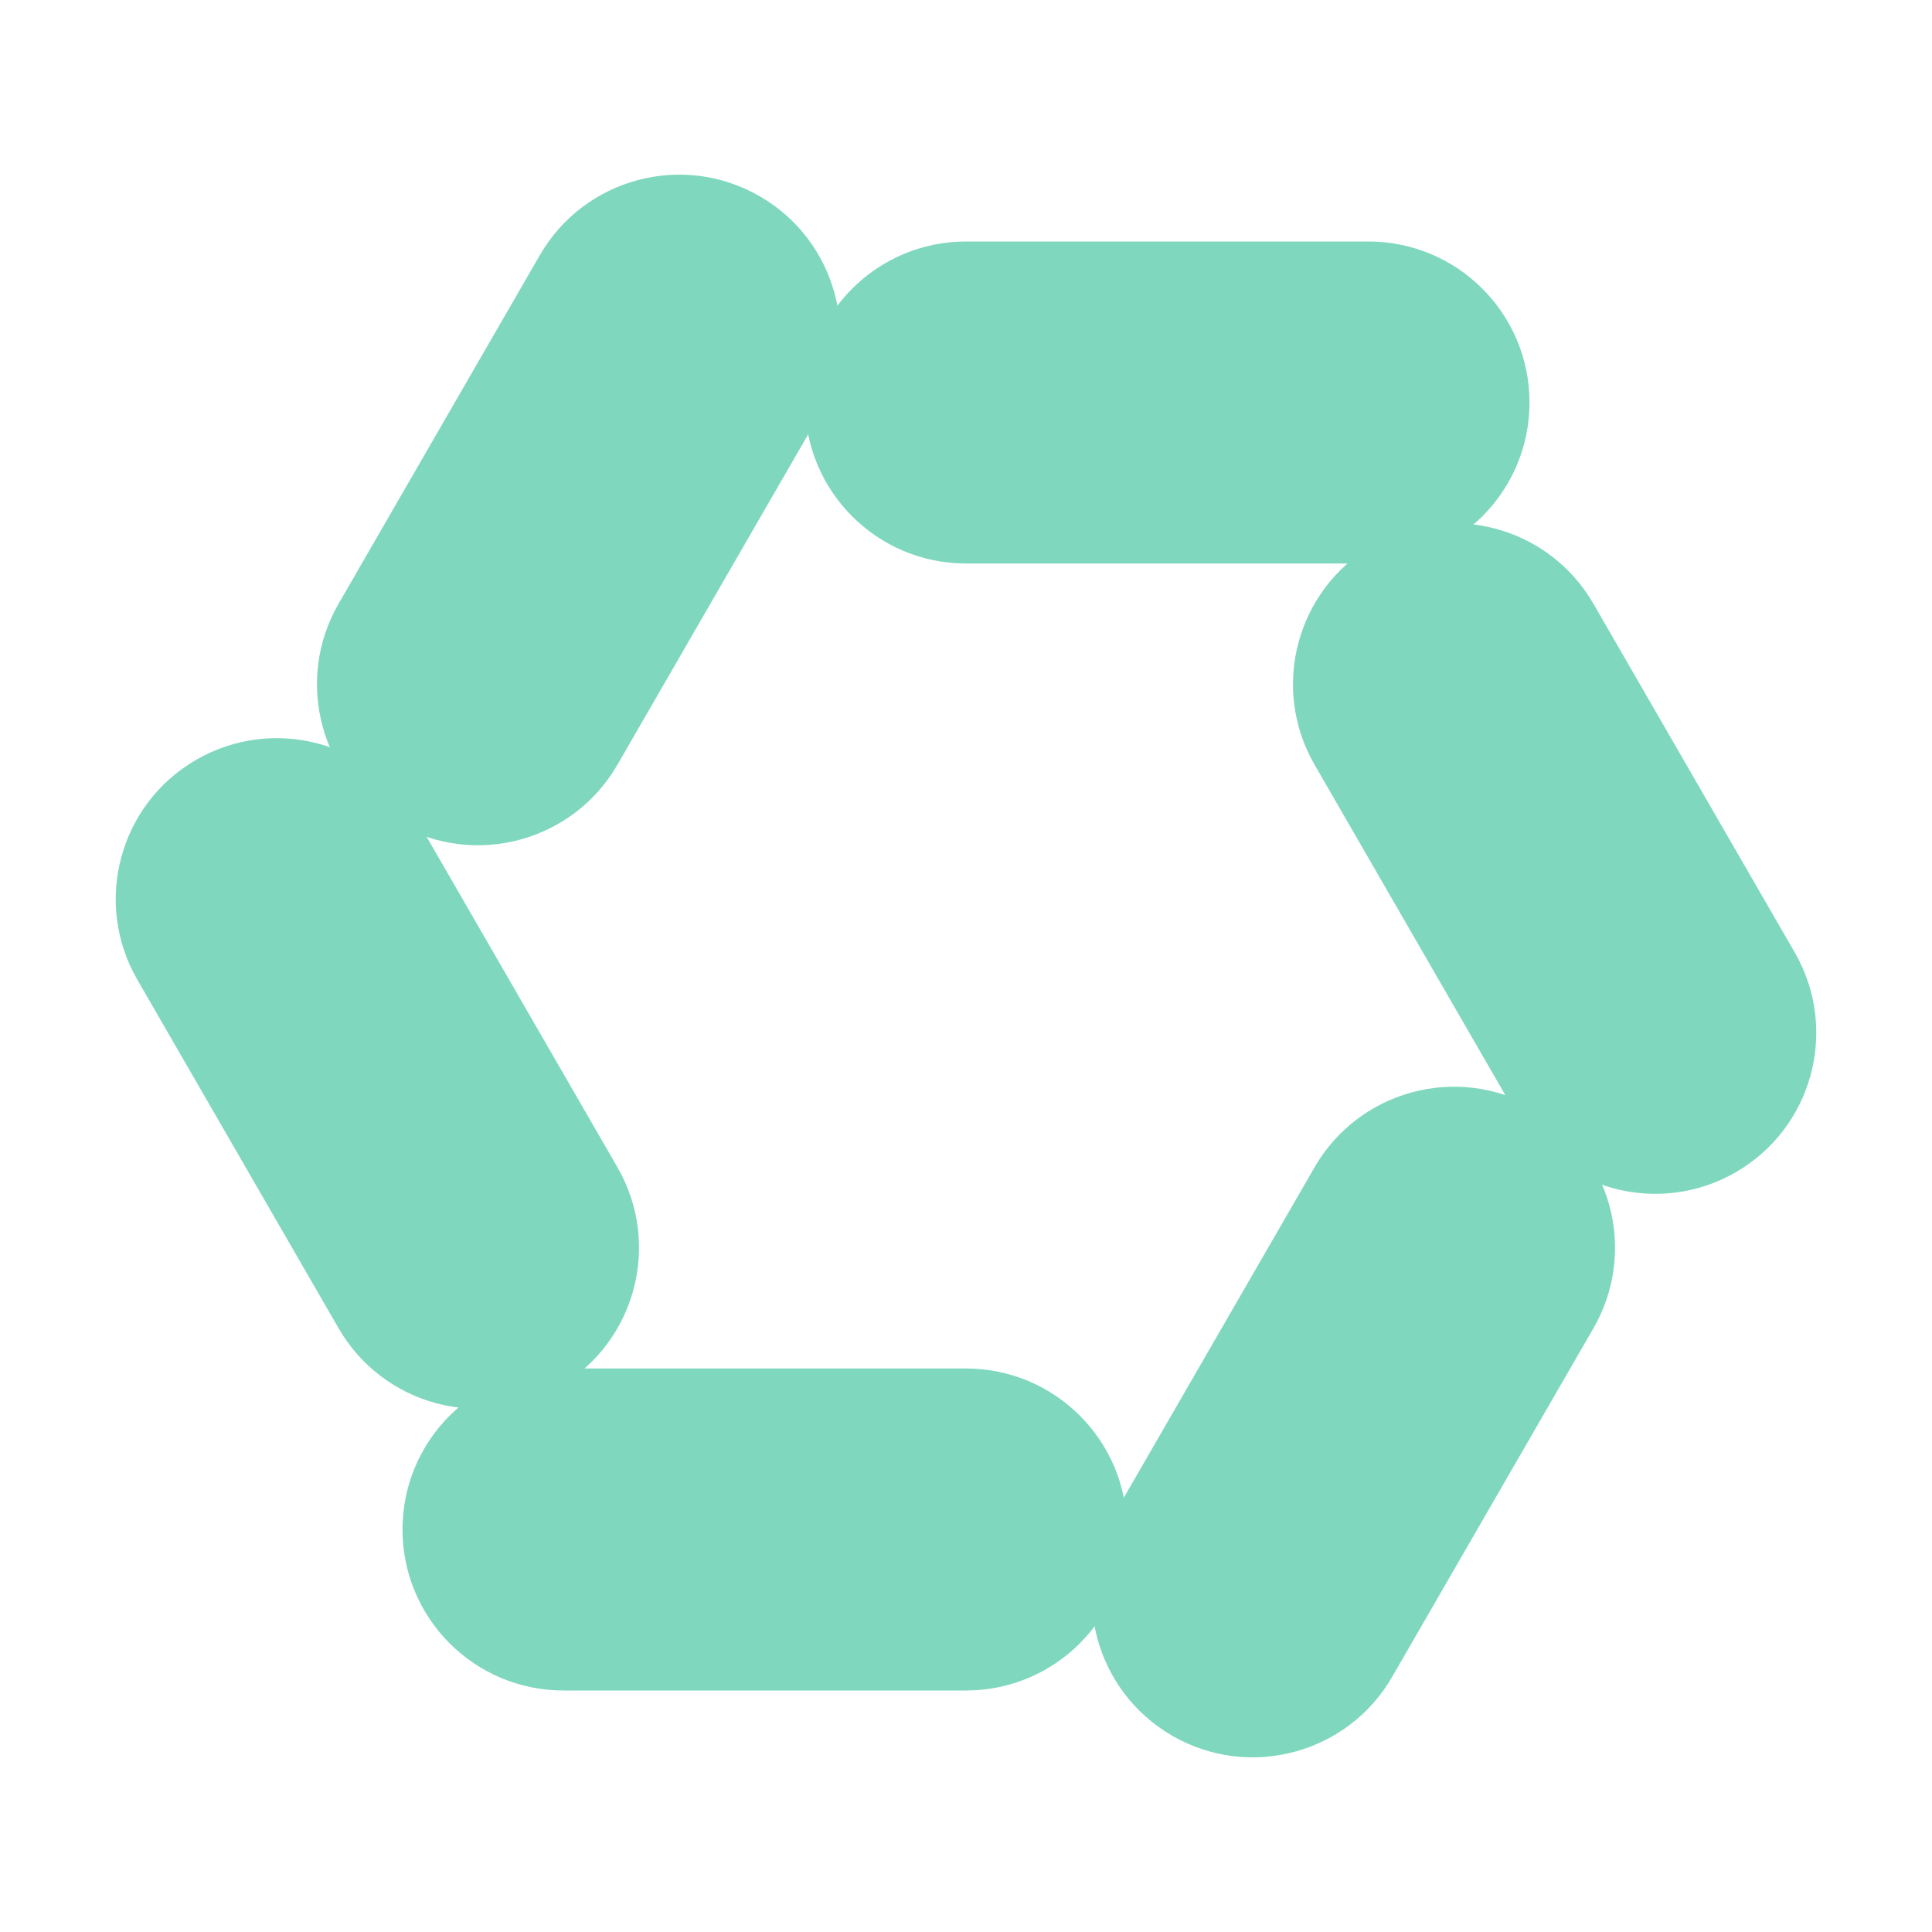
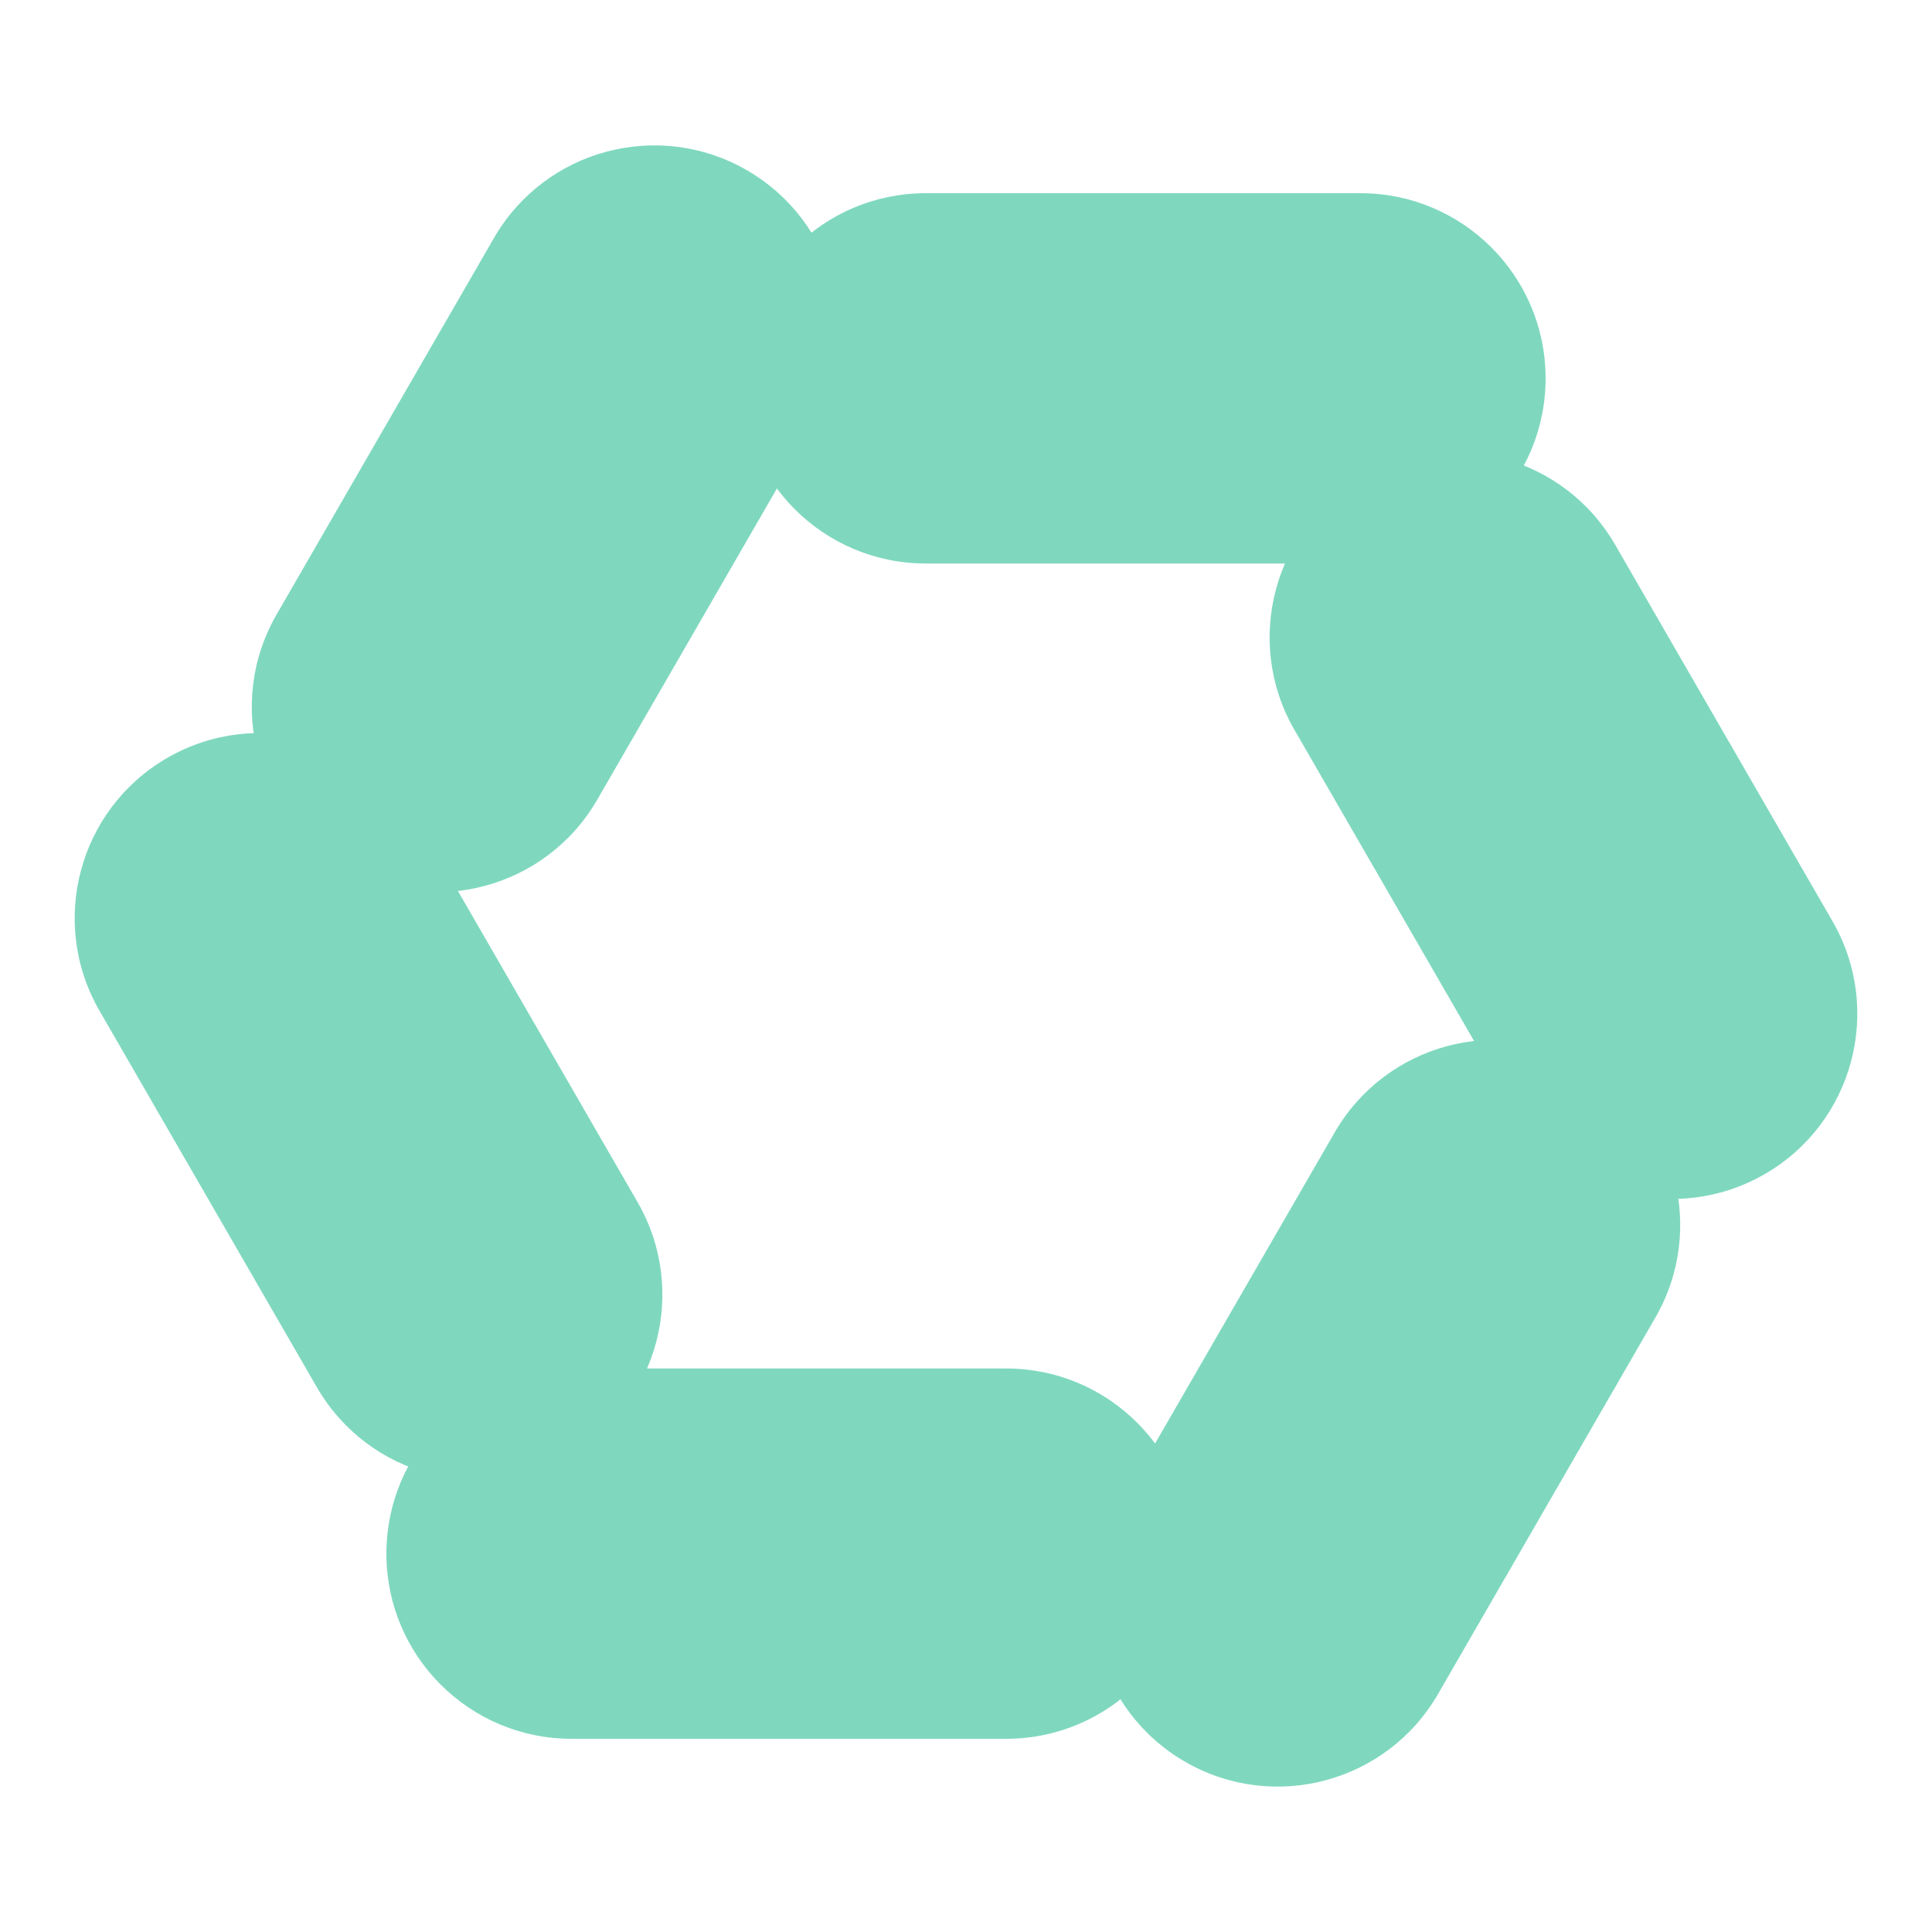
<svg xmlns="http://www.w3.org/2000/svg" viewBox="0 0 24 24" fill="#7FD8BE">
  <defs>
-     <rect id="a" x="10" y="3" width="9" height="4" rx="2" />
+     <rect id="a" x="9.2" y="2.4" width="10" height="4.6" rx="2.3" />
  </defs>
  <use href="#a" />
  <use href="#a" transform="rotate(60 12 12)" />
  <use href="#a" transform="rotate(120 12 12)" />
  <use href="#a" transform="rotate(180 12 12)" />
  <use href="#a" transform="rotate(240 12 12)" />
  <use href="#a" transform="rotate(300 12 12)" />
</svg>
